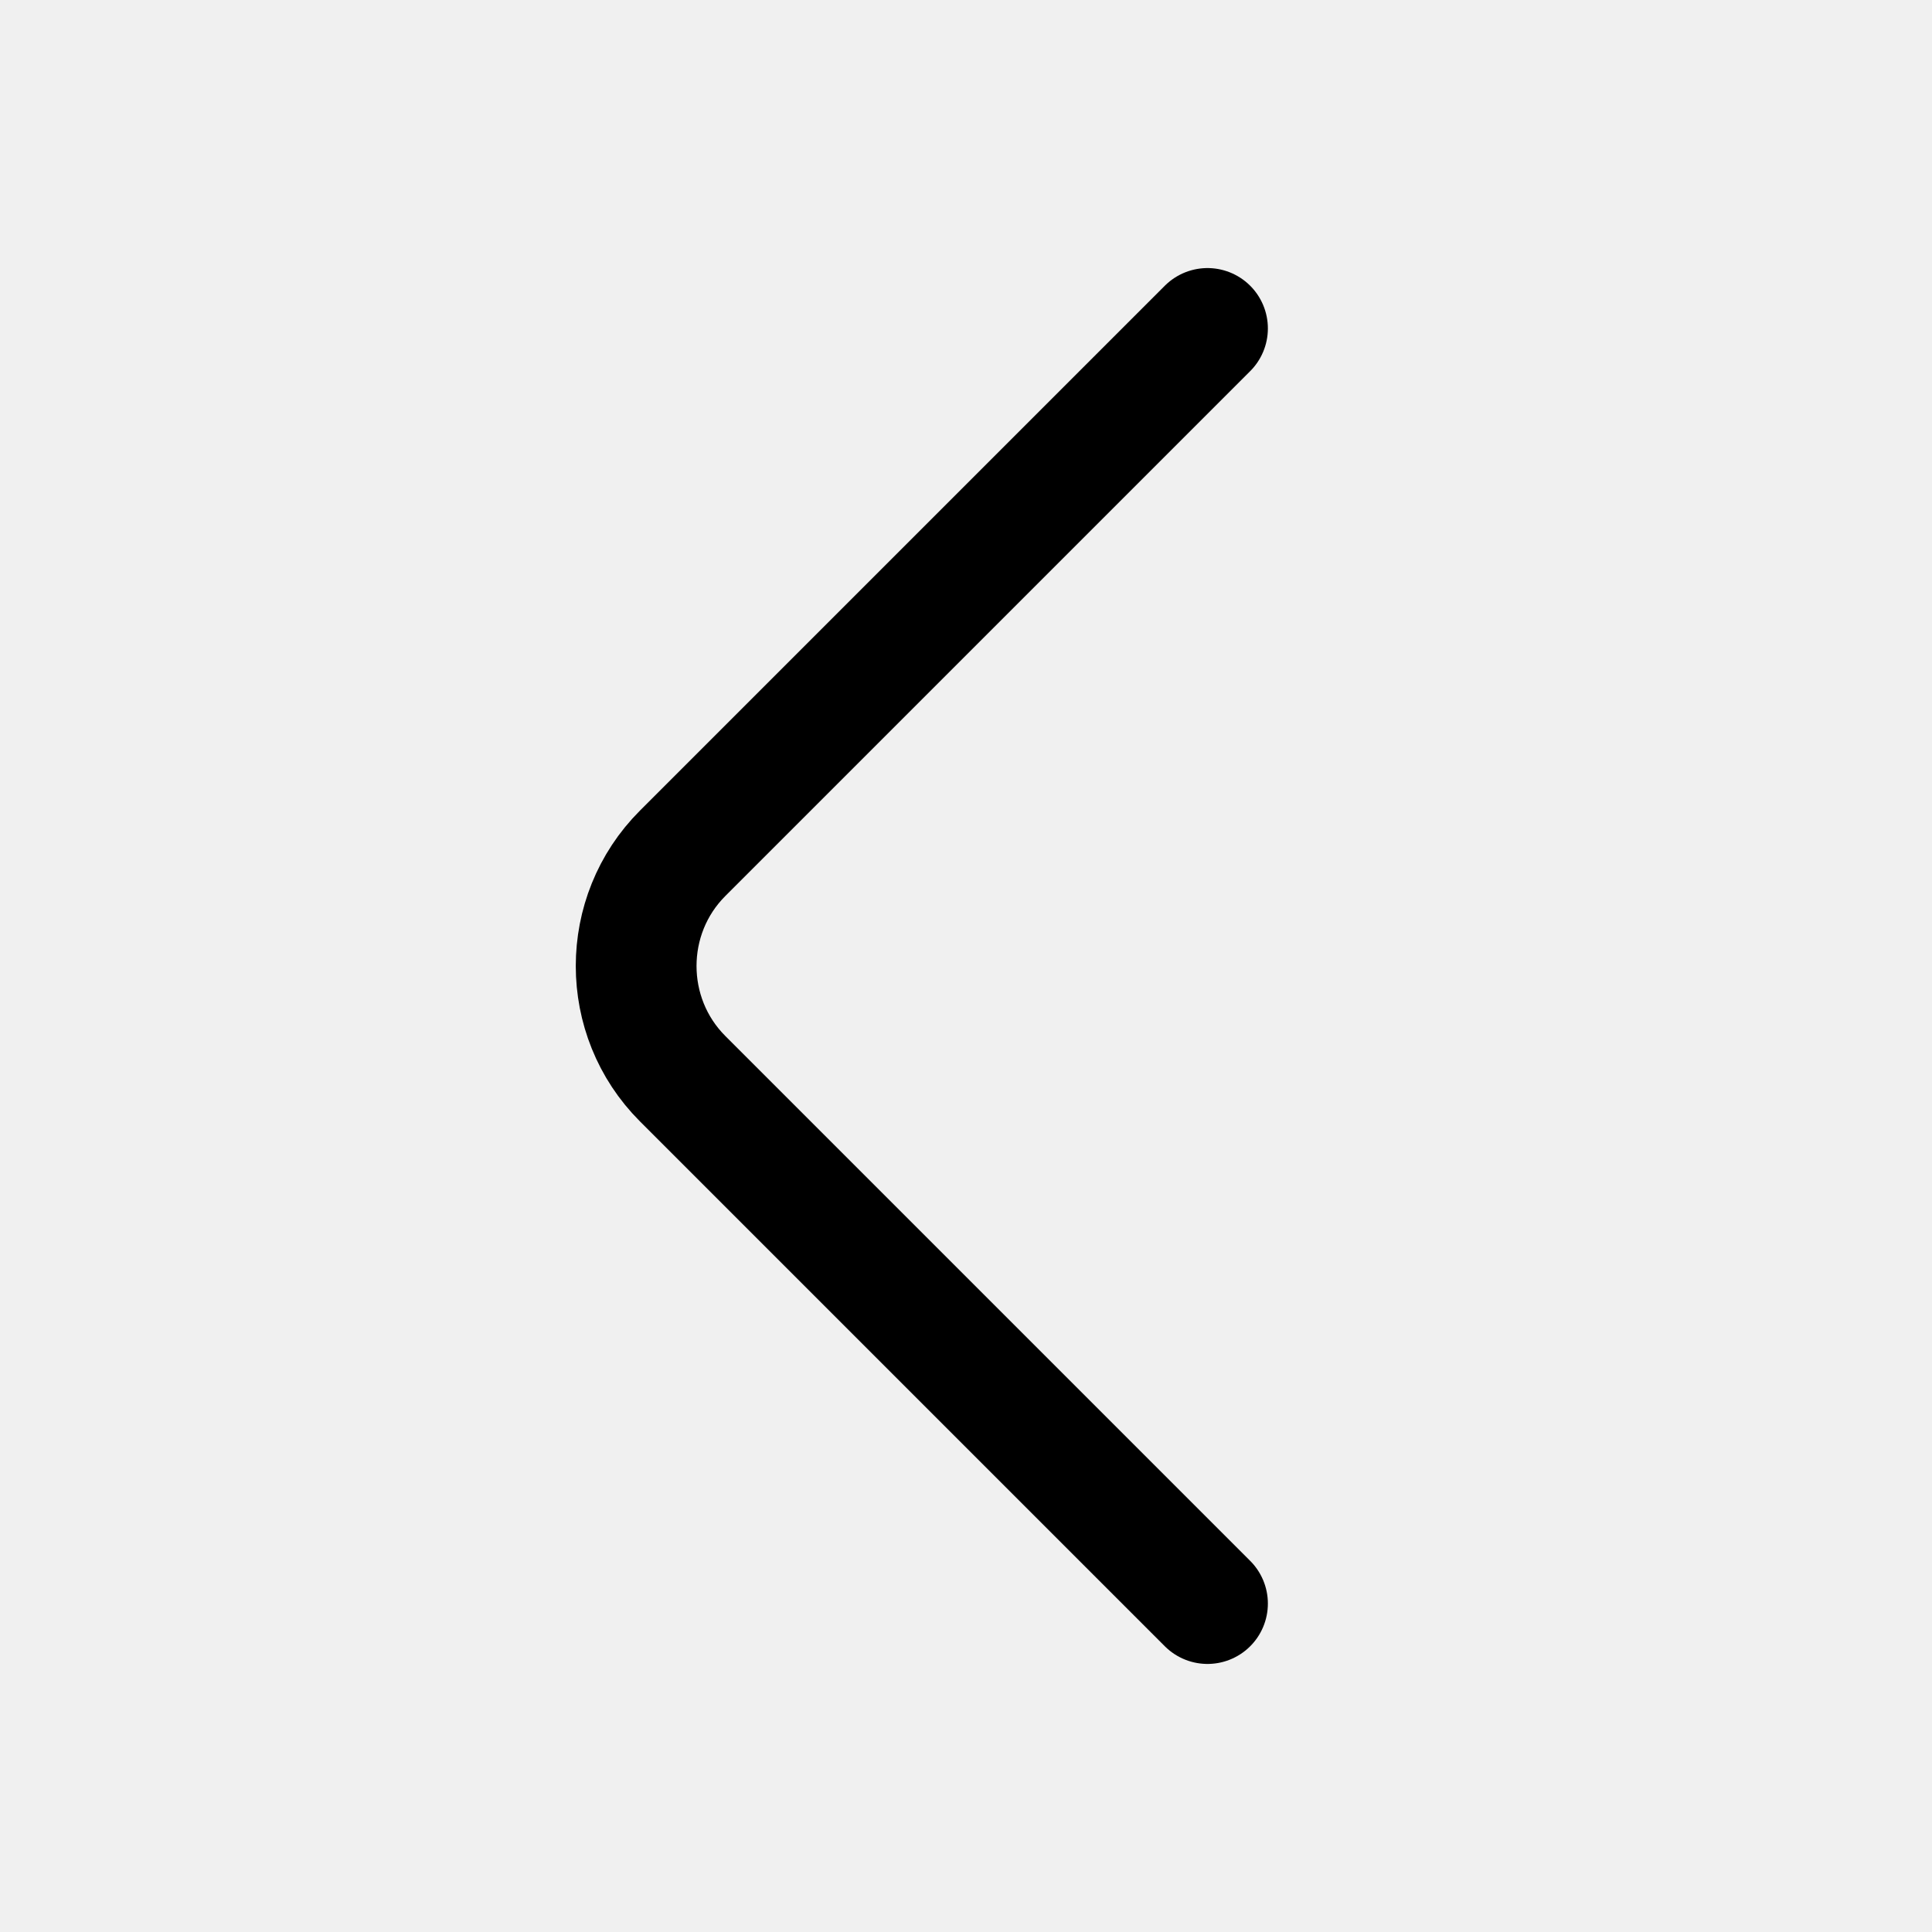
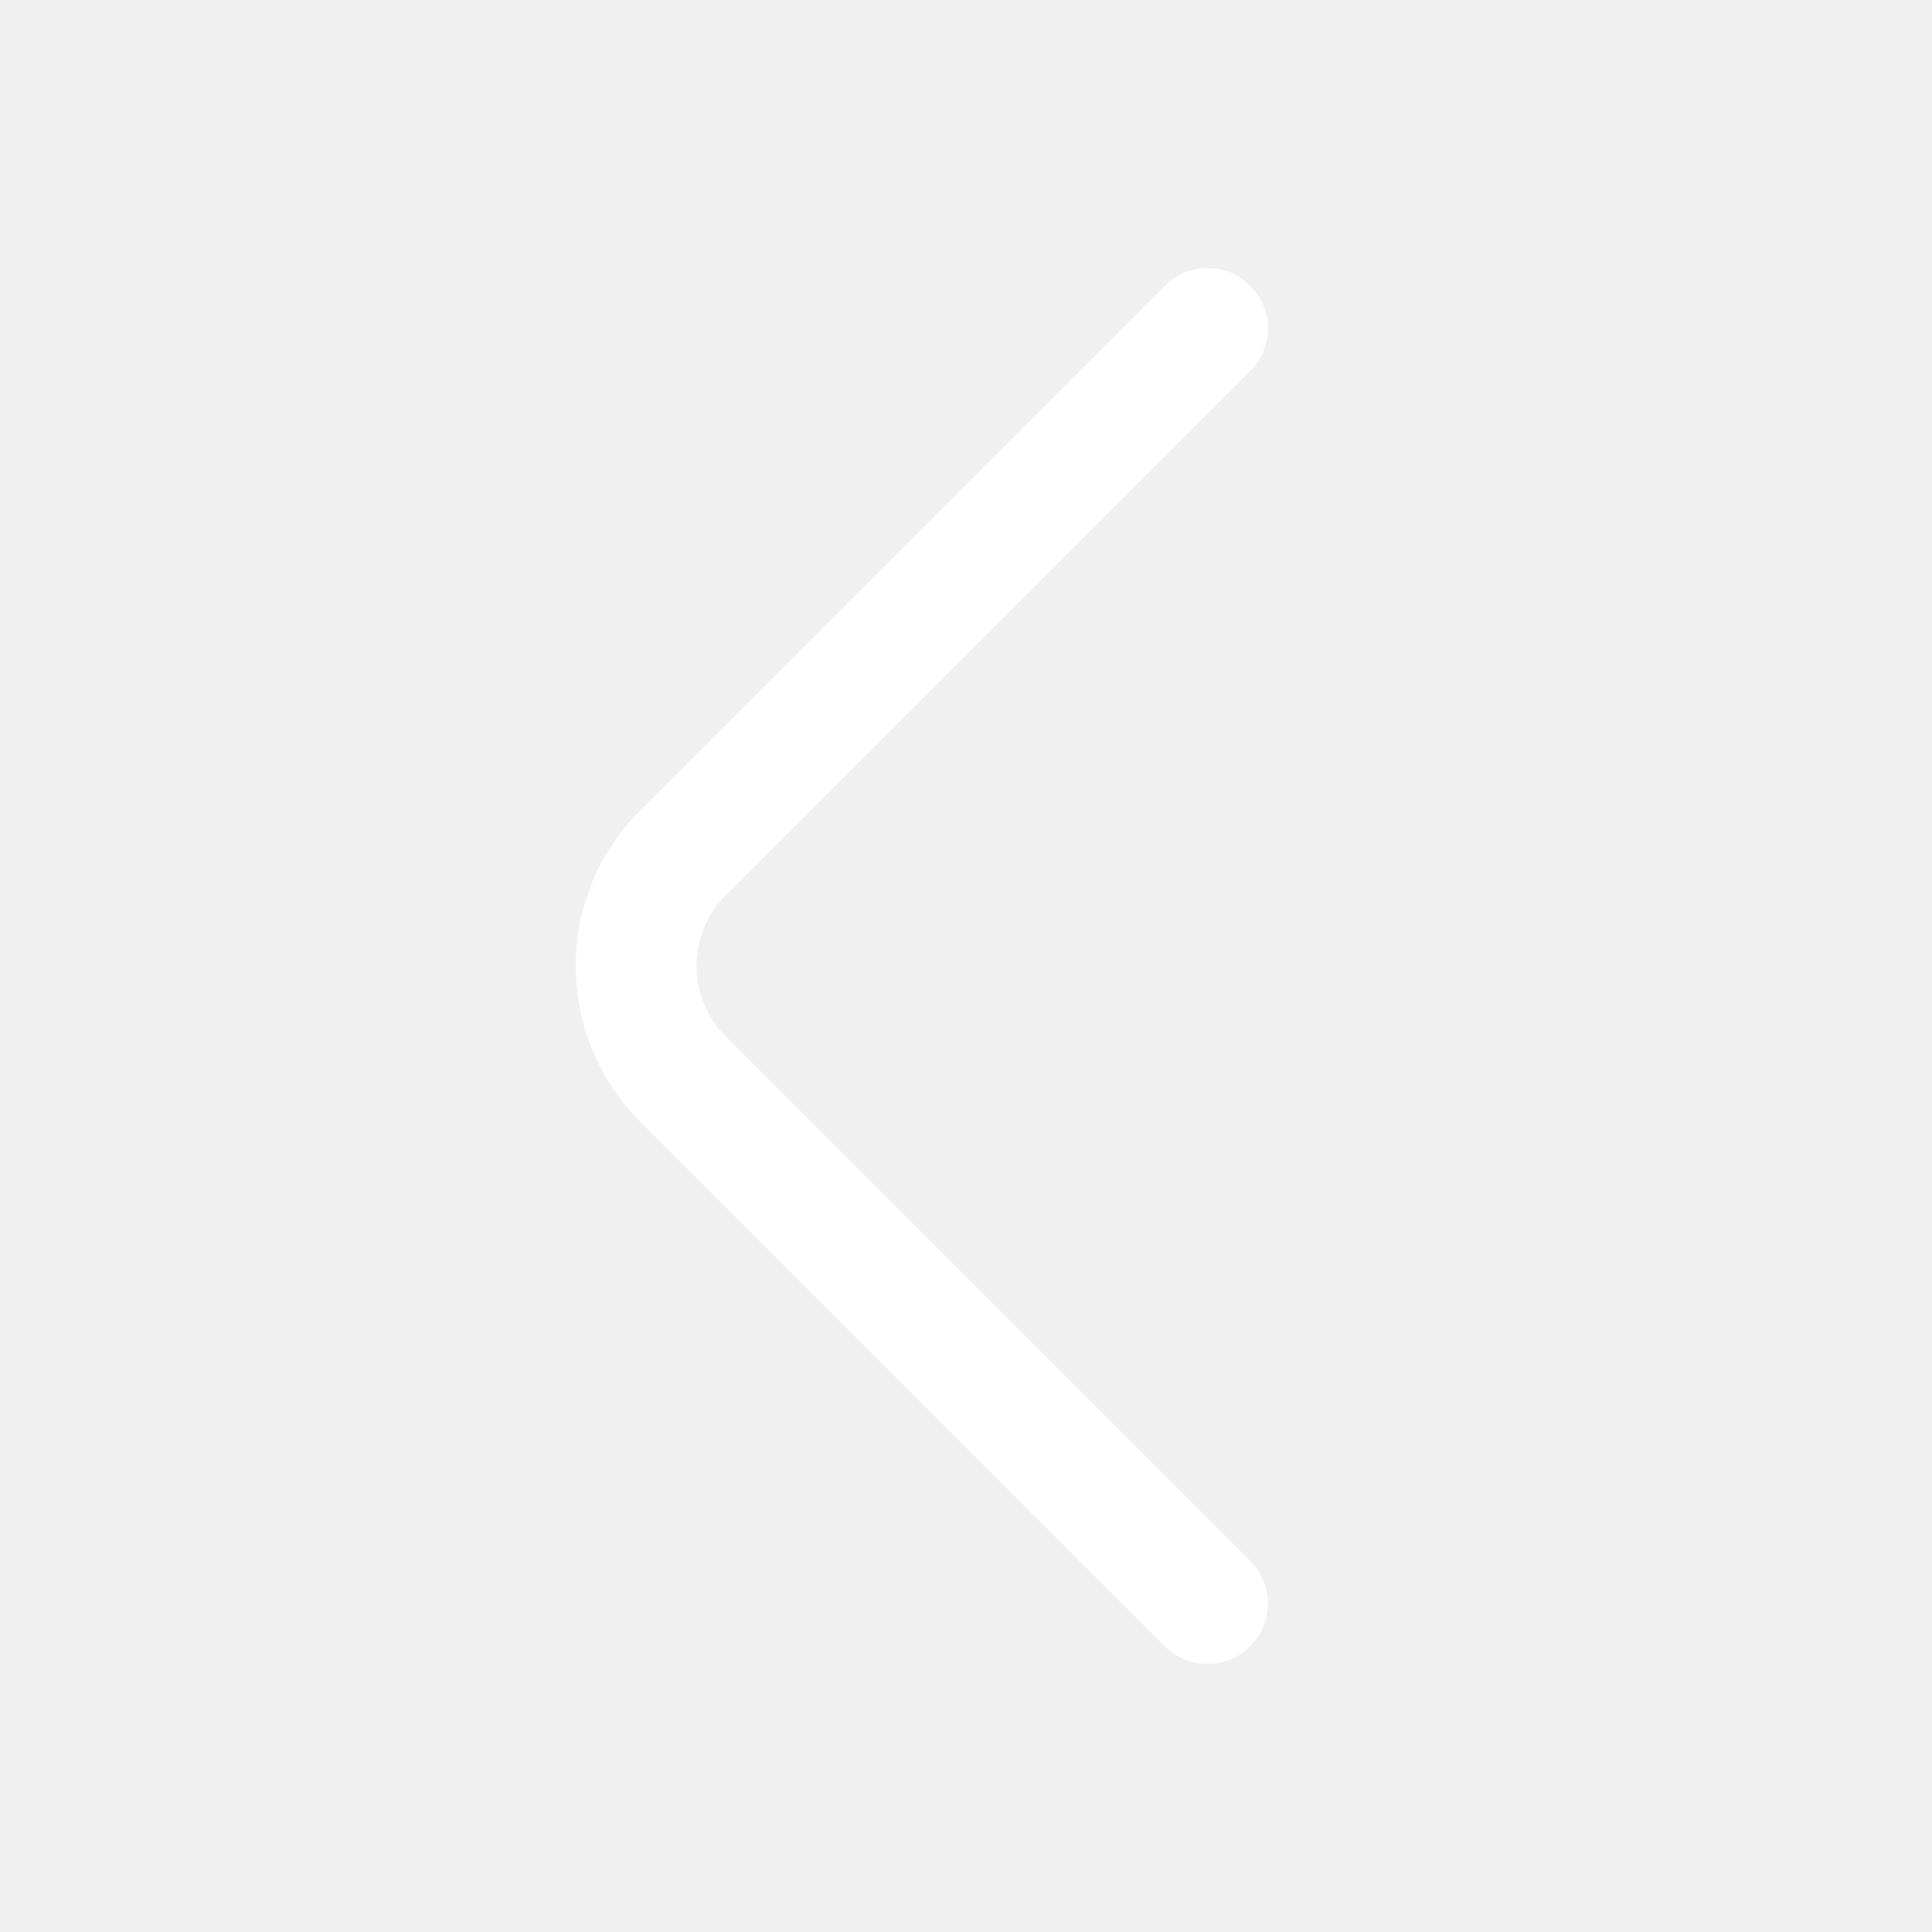
<svg xmlns="http://www.w3.org/2000/svg" id="chevron-left-white" width="24" height="24" viewBox="0 0 24 24" fill="none">
  <g id="vuesax/linear/arrow-left">
-     <g id="vuesax/linear/arrow-left_2">
-       <g id="arrow-left">
-         <path id="Vector" d="M15 19.92L8.48 13.4C7.71 12.63 7.71 11.37 8.48 10.6L15 4.08" stroke="black" stroke-width="1.5" stroke-miterlimit="10" stroke-linecap="round" stroke-linejoin="round" />
-       </g>
-     </g>
+     <path id="Union" fill-rule="evenodd" clip-rule="evenodd" d="M15.53 3.55C15.823 3.843 15.823 4.317 15.53 4.61L9.01 11.13C8.533 11.607 8.533 12.393 9.01 12.87L15.53 19.39C15.823 19.683 15.823 20.157 15.53 20.45C15.237 20.743 14.762 20.743 14.47 20.45L7.95 13.93C6.887 12.867 6.887 11.133 7.95 10.07L14.47 3.55C14.762 3.257 15.237 3.257 15.53 3.55Z" fill="white" />
  </g>
</svg>
